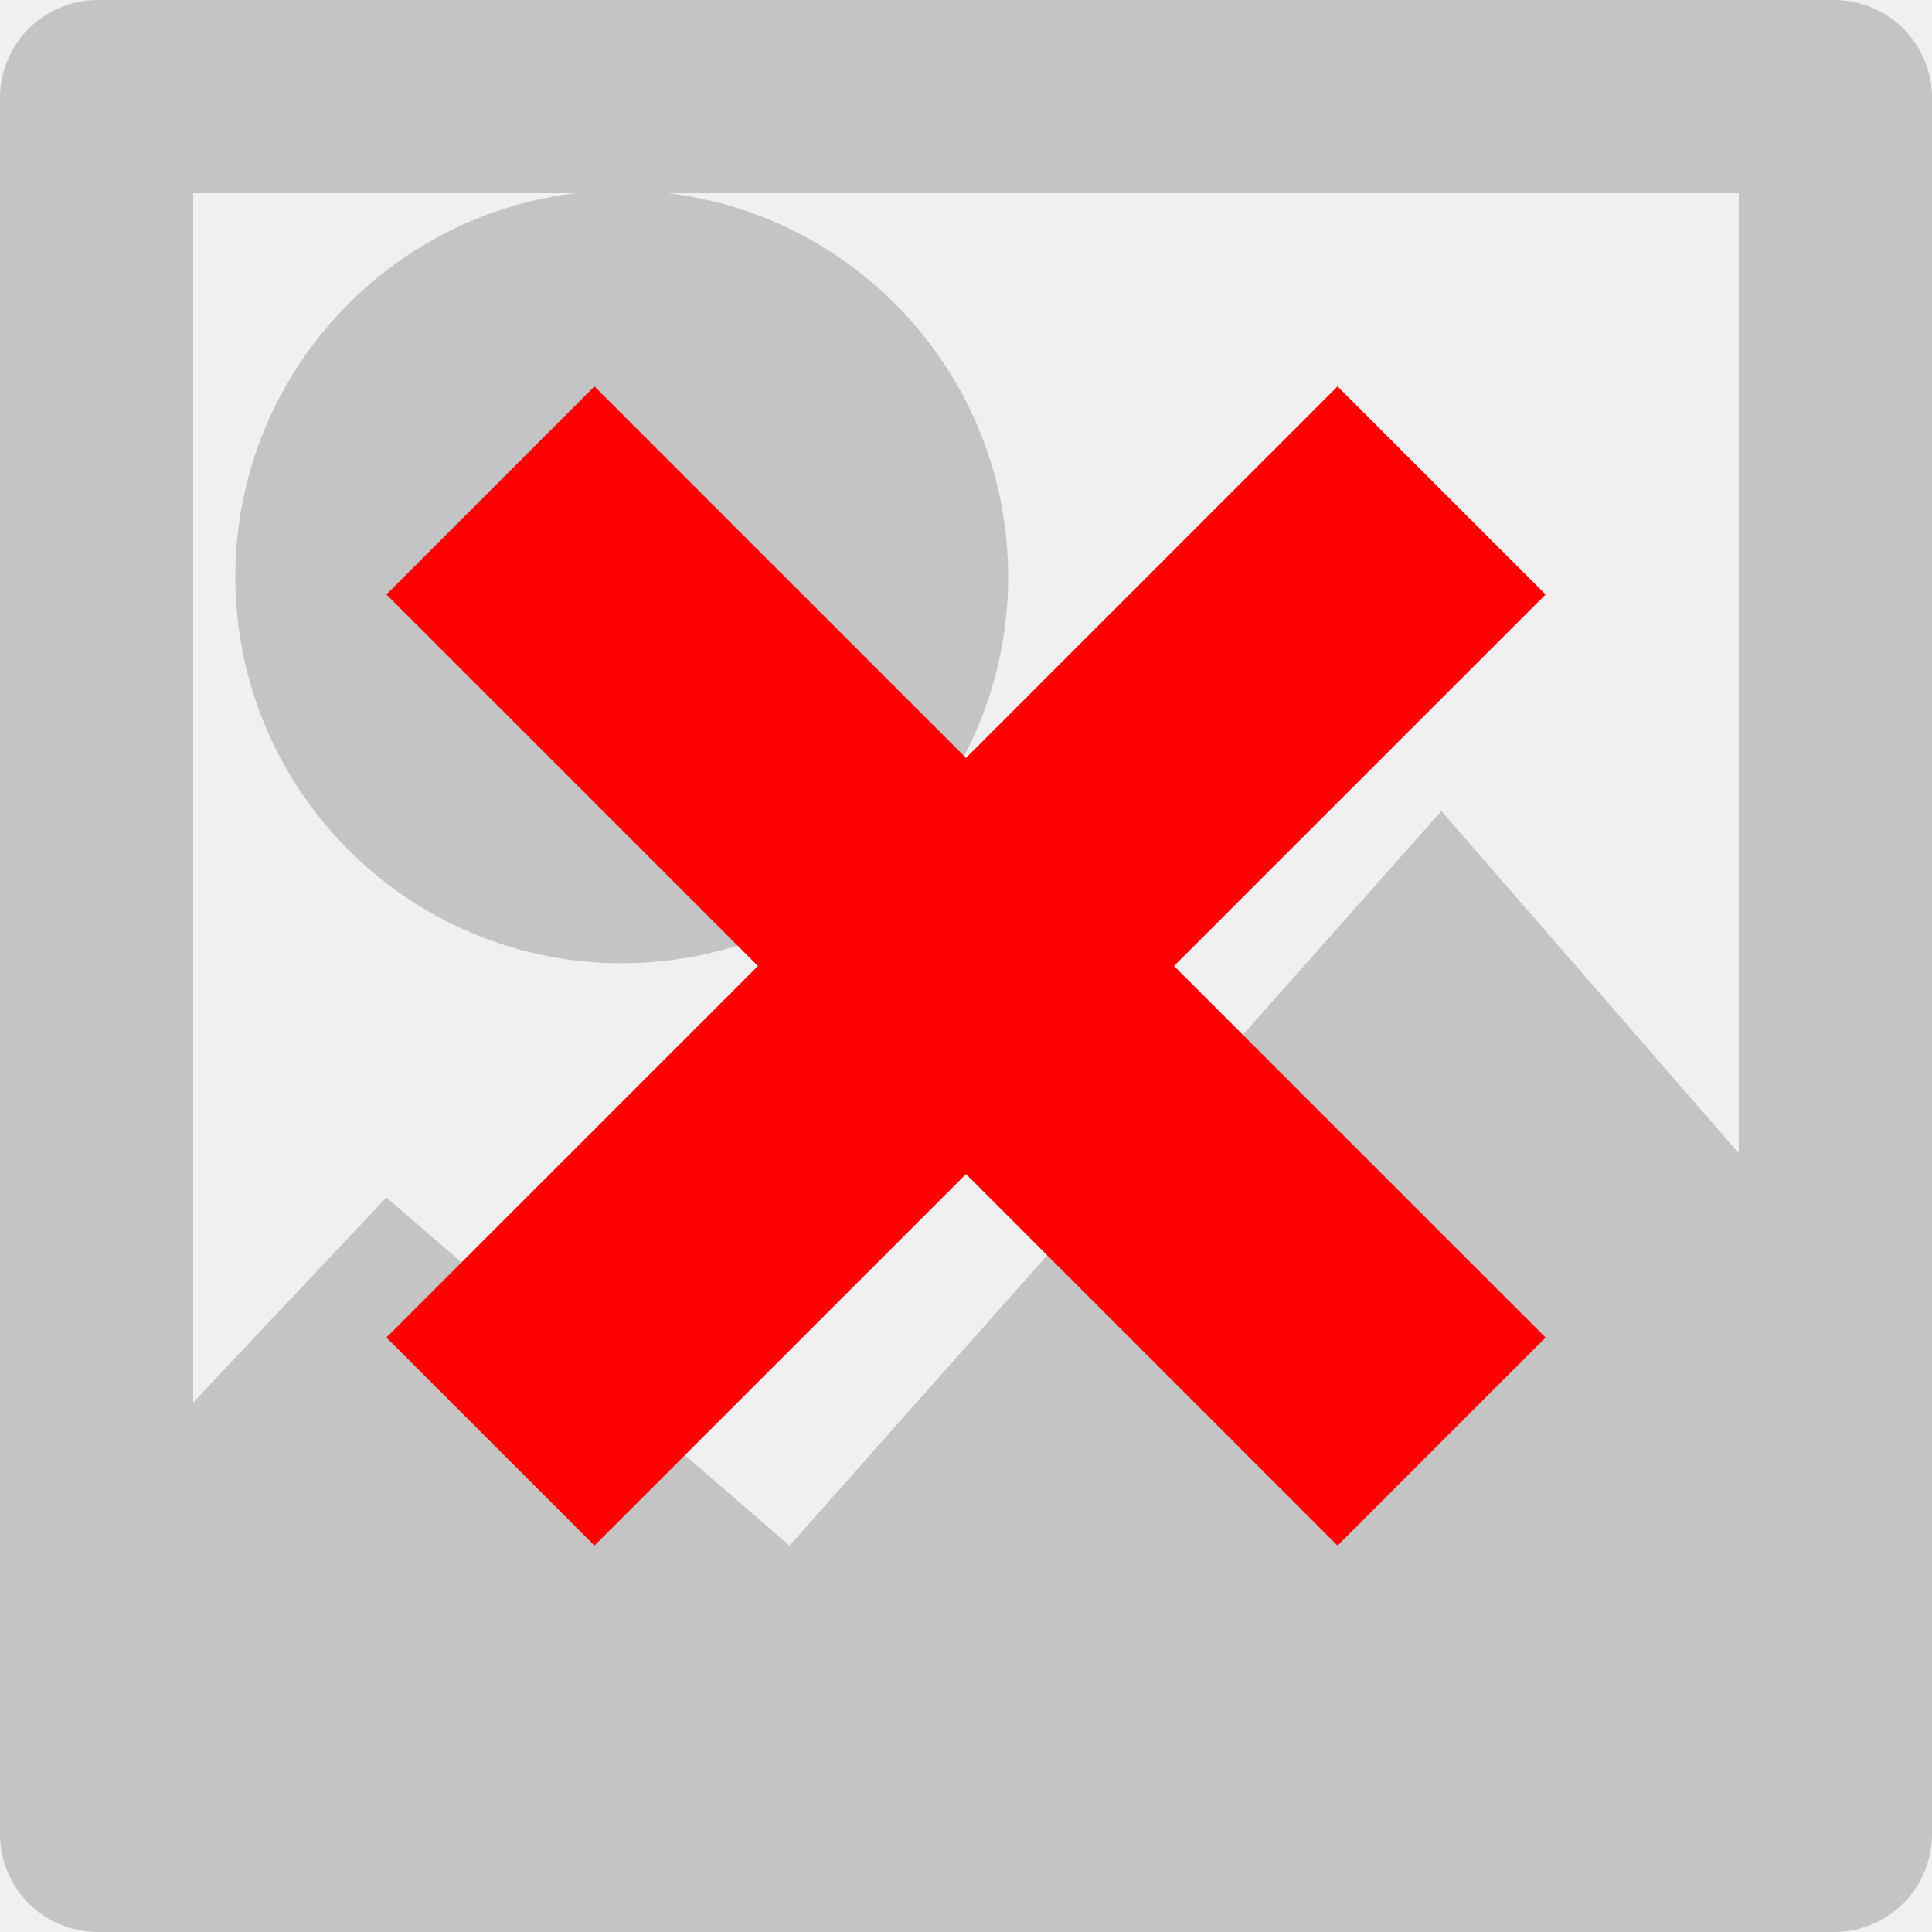
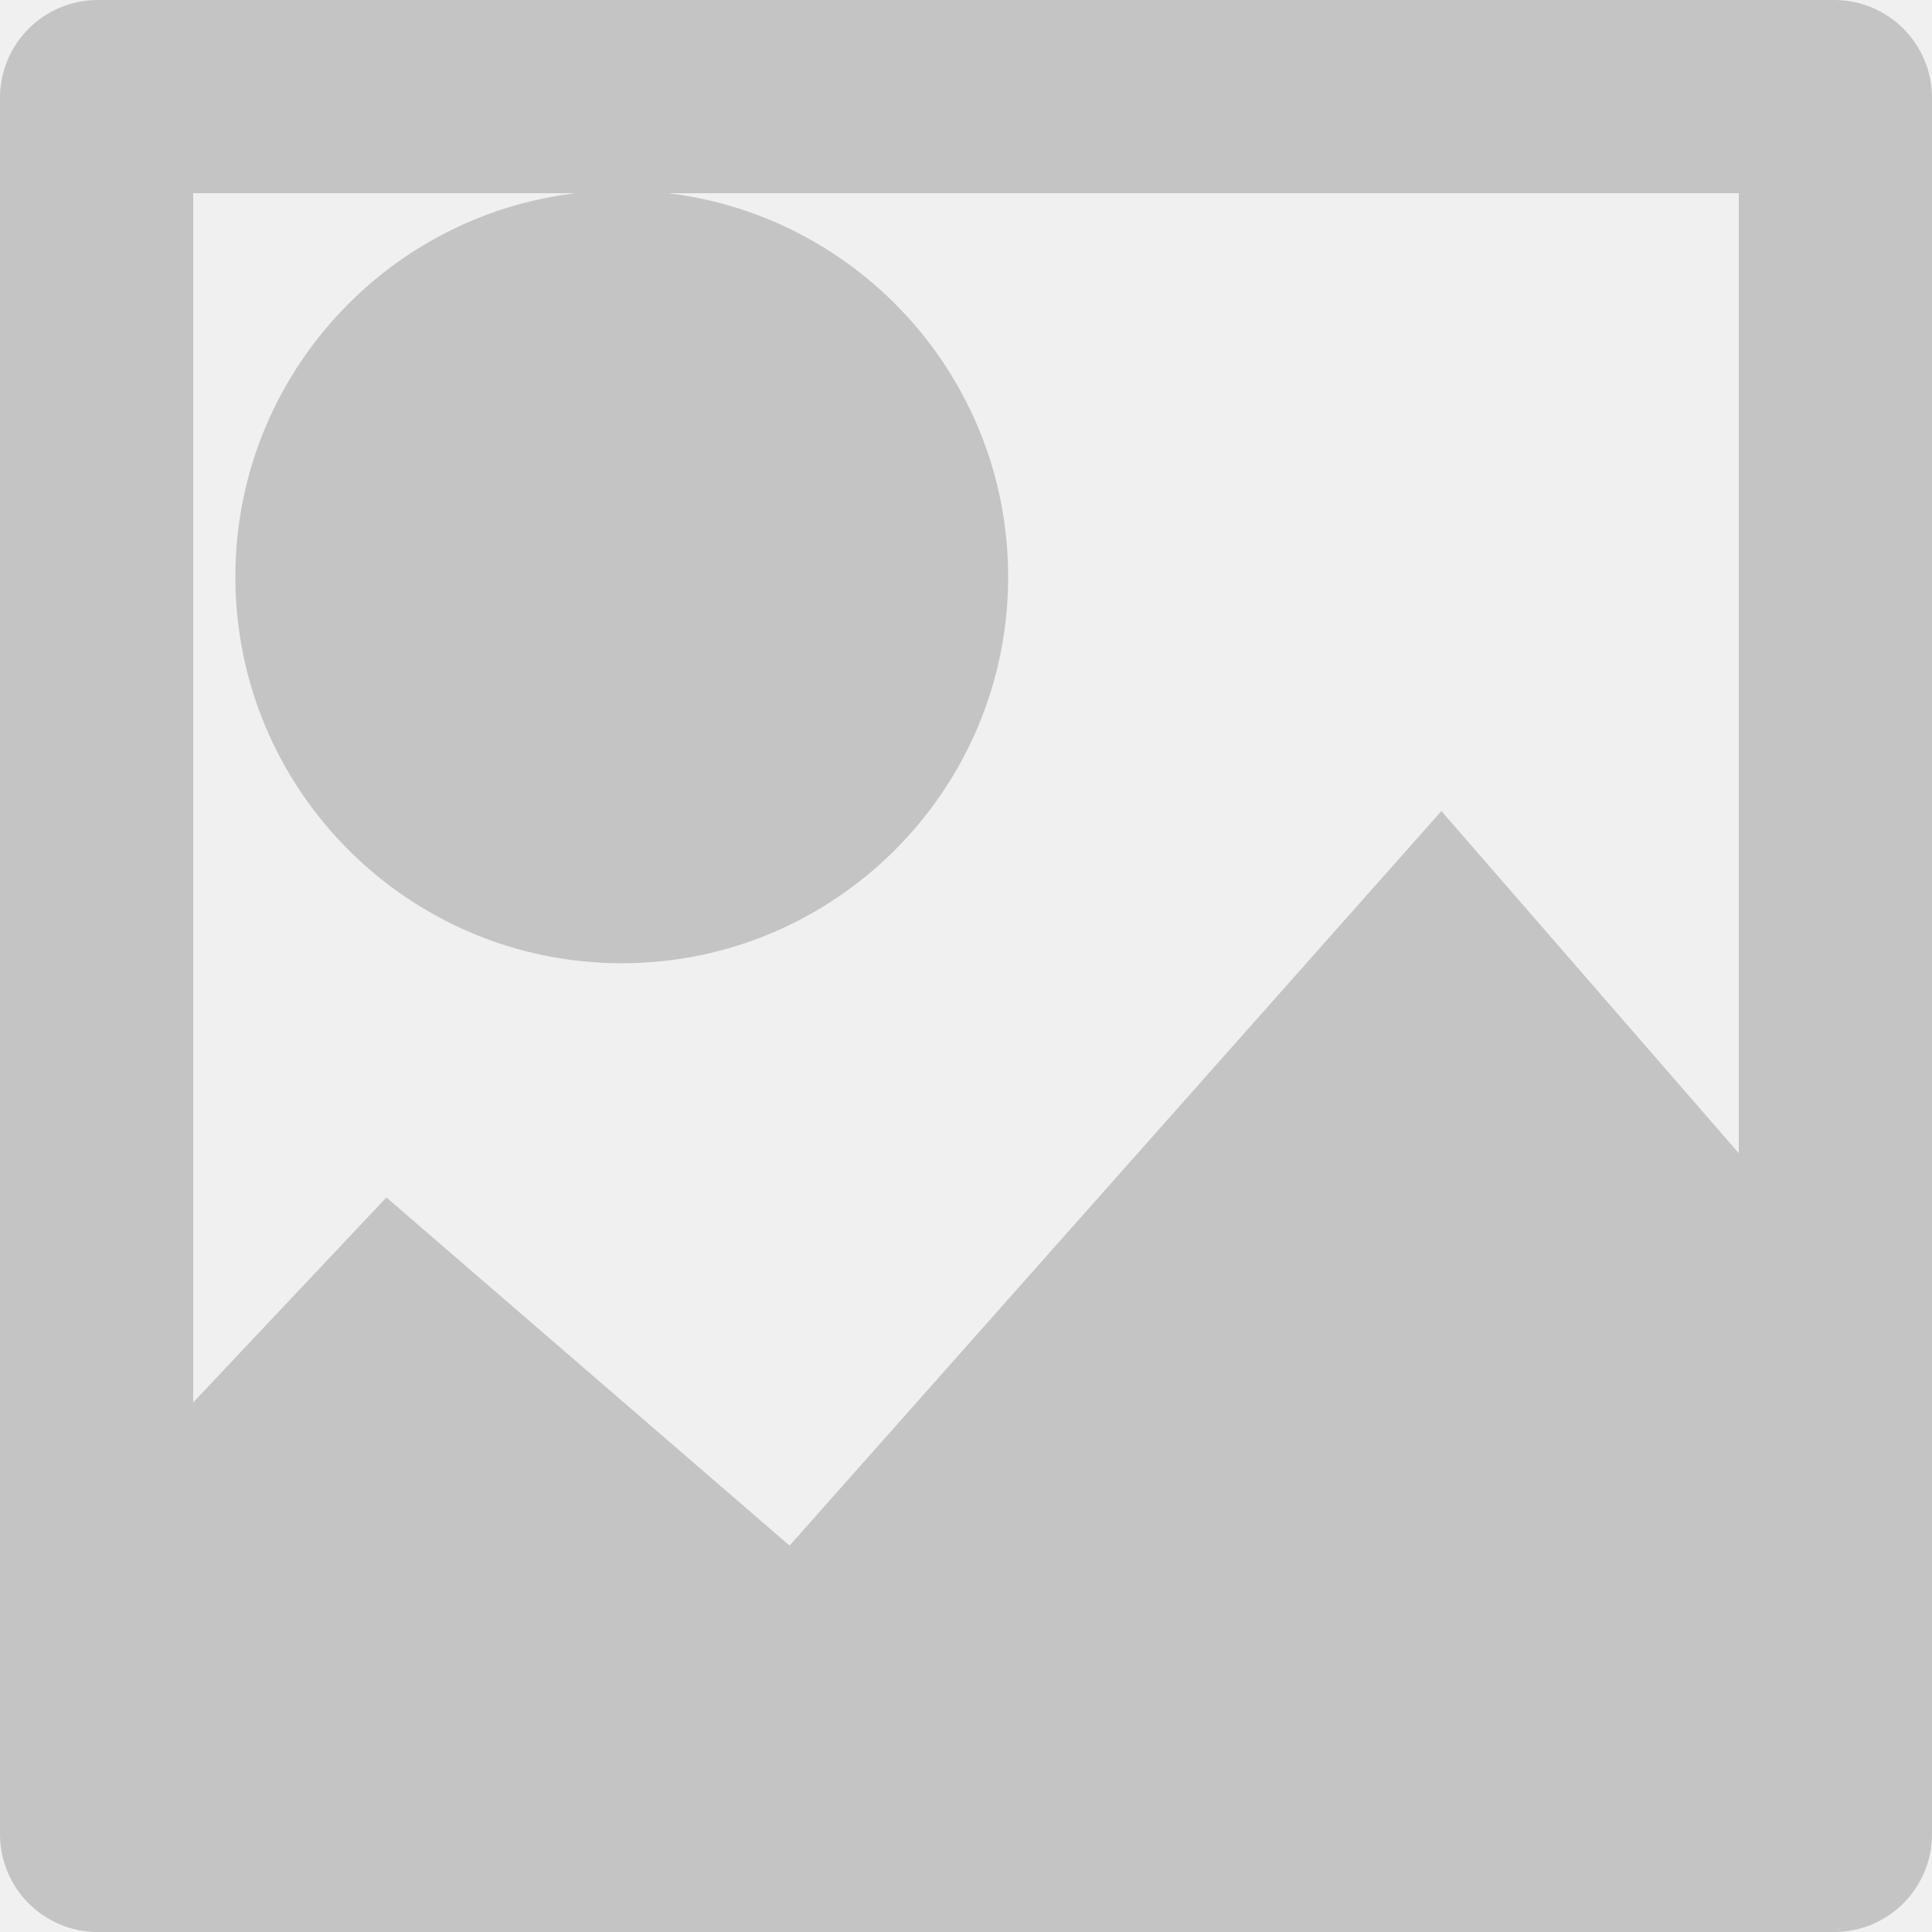
<svg xmlns="http://www.w3.org/2000/svg" xmlns:xlink="http://www.w3.org/1999/xlink" version="1.1" preserveAspectRatio="xMidYMid meet" viewBox="0 0 500 500" width="500" height="500">
  <defs>
    <path d="M474.68 0C488.66 0 500 11.33 500 25.32C500 120.25 500 379.74 500 474.68C500 488.66 488.66 500 474.68 500C379.74 500 120.25 500 25.31 500C11.33 500 0 488.66 0 474.68C0 379.74 0 120.25 0 25.32C0 11.33 11.33 0 25.31 0C120.25 0 379.74 0 474.68 0Z" id="b2MA1PEYa6" />
    <clipPath id="clipc1wEx4GX3U">
      <use xlink:href="#b2MA1PEYa6" opacity="1" />
    </clipPath>
    <path d="M28.59 474.55L466.97 474.55L466.97 317.98L373.03 209.9L204.34 400L100 309.9L28.59 385.66L28.59 474.55Z" id="a27bDVlJ18" />
    <path d="M260.91 149.29C260.91 204.48 216.1 249.29 160.91 249.29C105.72 249.29 60.91 204.48 60.91 149.29C60.91 94.1 105.72 49.29 160.91 49.29C216.1 49.29 260.91 94.1 260.91 149.29Z" id="b5IDF5e4ta" />
-     <path d="M303.84 250L400 346.15L346.15 400L250 303.85L153.84 400L100 346.15L196.15 250L100 153.85L153.84 100L250 196.15L346.15 100L400 153.85L303.84 250Z" id="a4ESs0d9ug" />
  </defs>
  <g>
    <g>
      <g>
        <use xlink:href="#b2MA1PEYa6" opacity="1" fill="#ffffff" fill-opacity="0" />
        <g clip-path="url(#clipc1wEx4GX3U)">
          <use xlink:href="#b2MA1PEYa6" opacity="1" fill-opacity="0" stroke="#c4c4c4" stroke-width="100" stroke-opacity="1" />
        </g>
      </g>
      <g>
        <use xlink:href="#a27bDVlJ18" opacity="1" fill="#c4c4c4" fill-opacity="1" />
      </g>
      <g>
        <use xlink:href="#b5IDF5e4ta" opacity="1" fill="#c4c4c4" fill-opacity="1" />
      </g>
      <g>
        <use xlink:href="#a4ESs0d9ug" opacity="1" fill="#ff0000" fill-opacity="1" />
      </g>
    </g>
  </g>
</svg>
